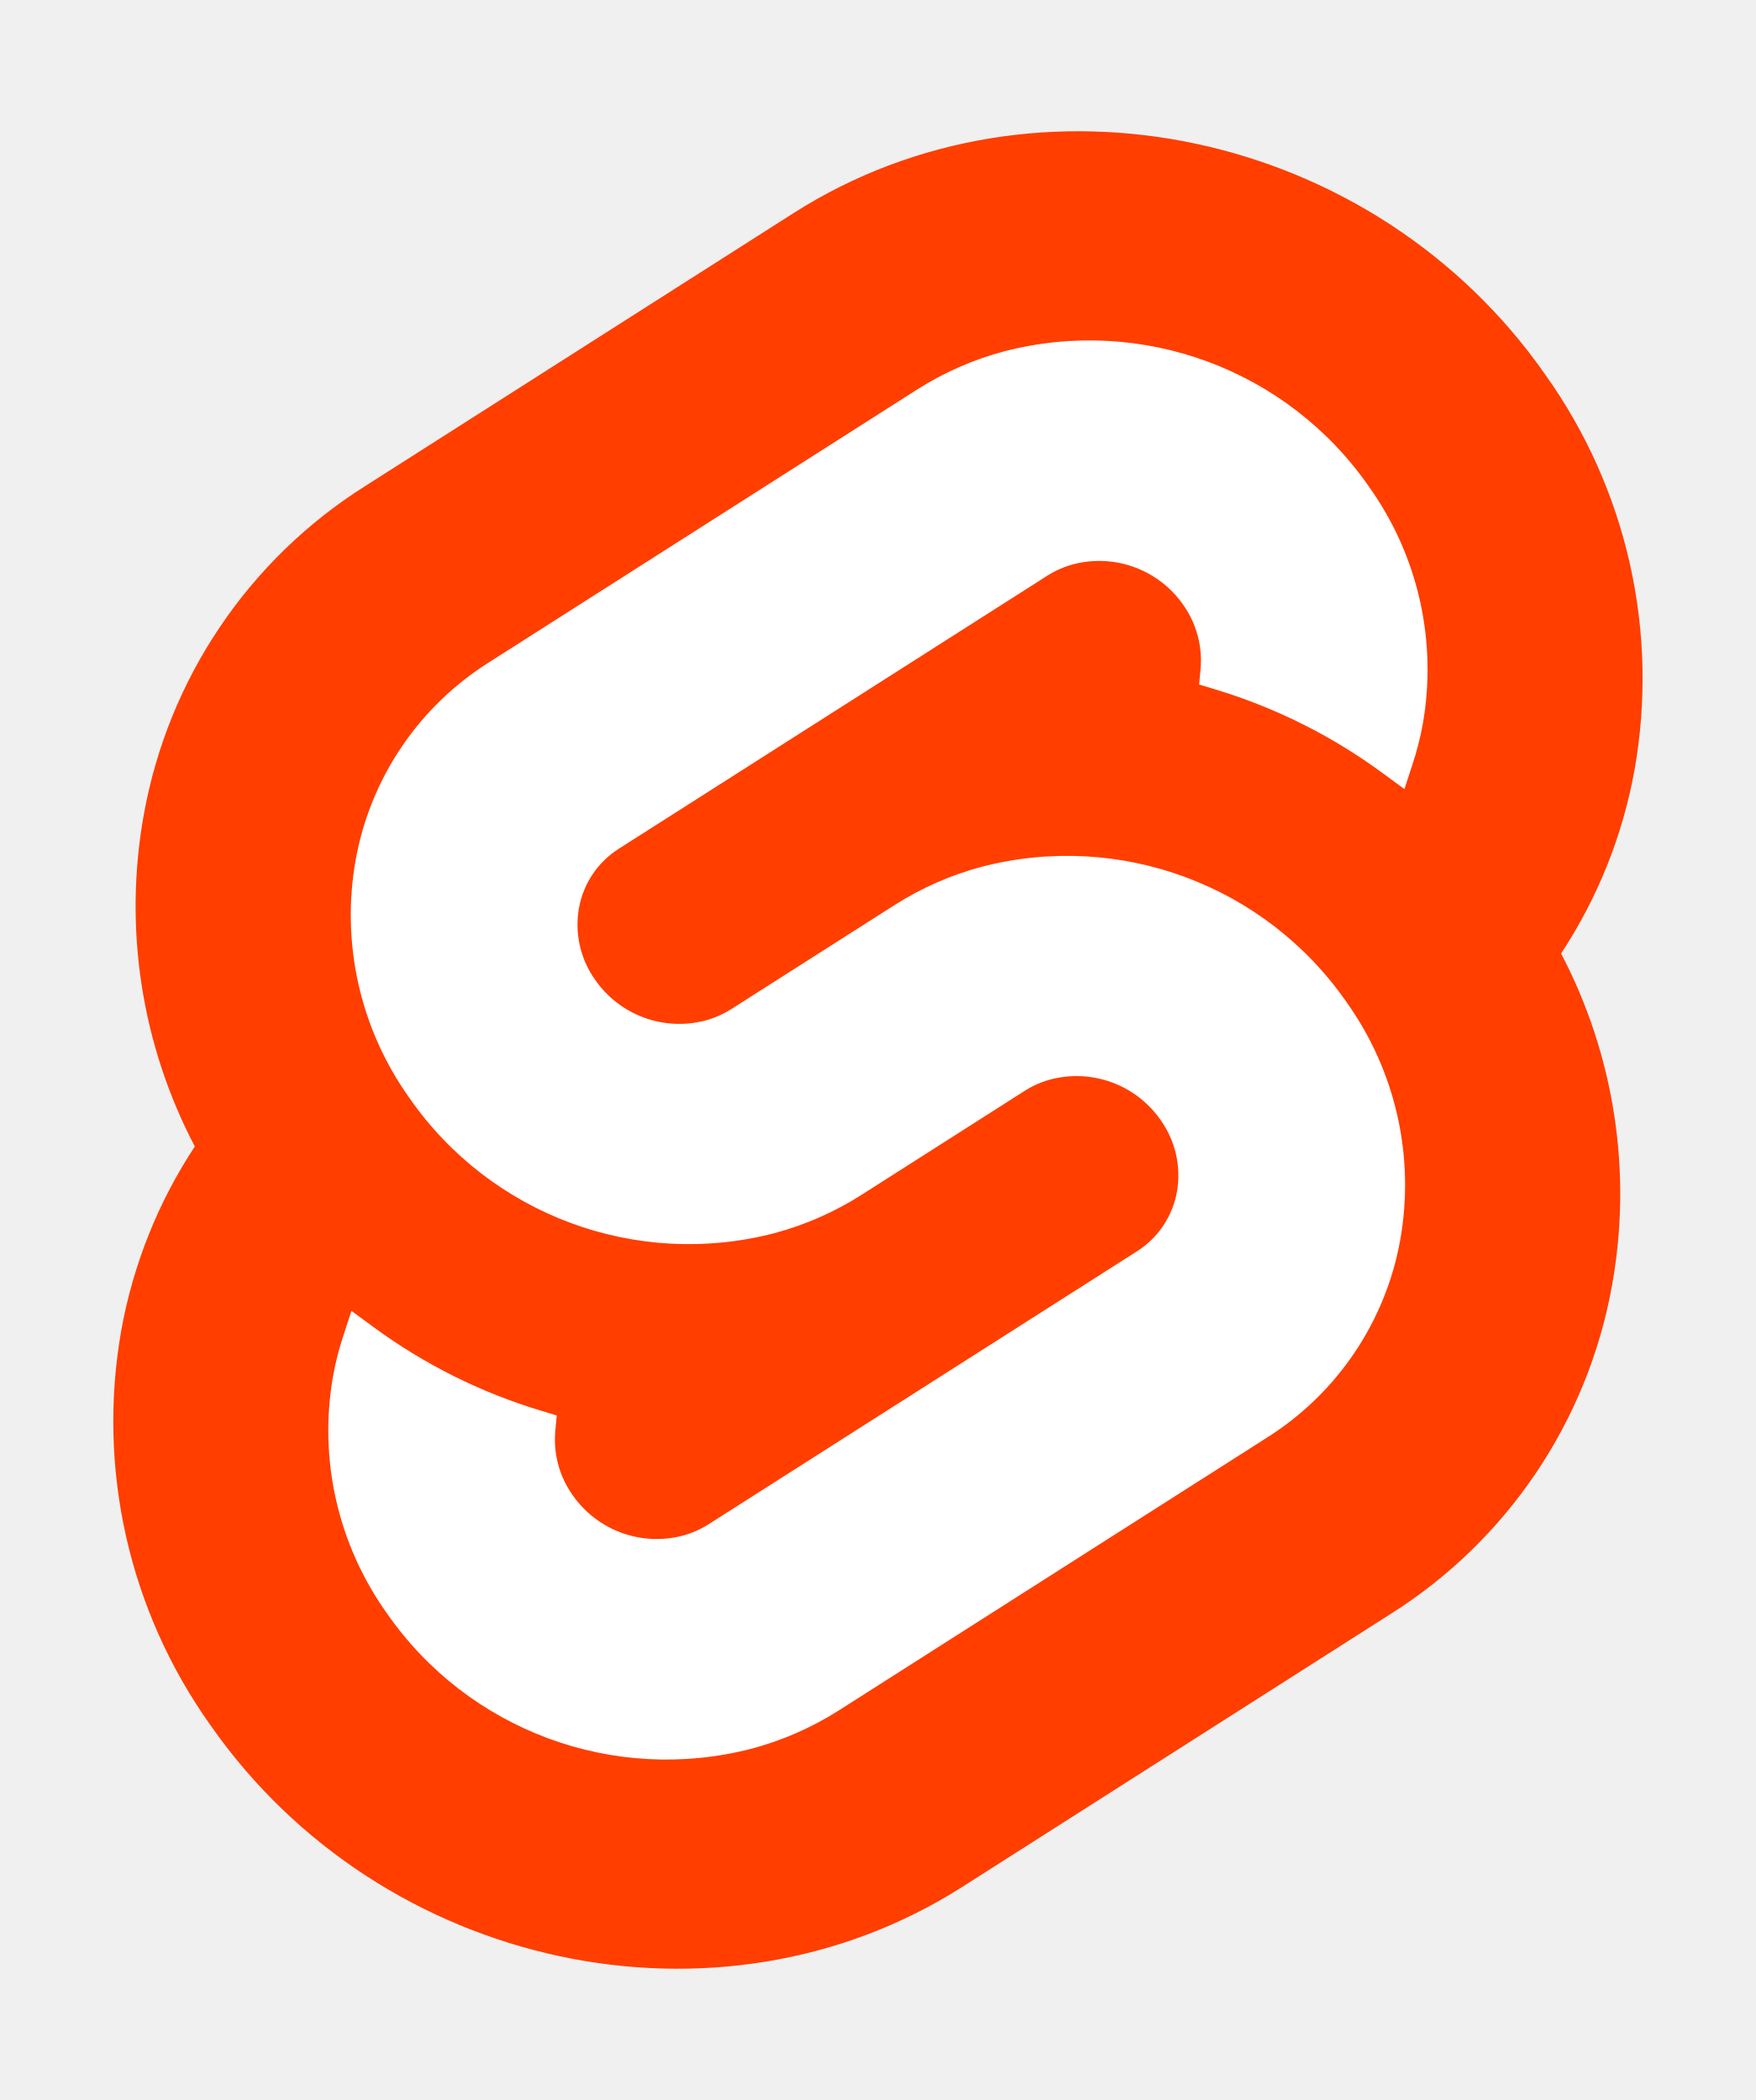
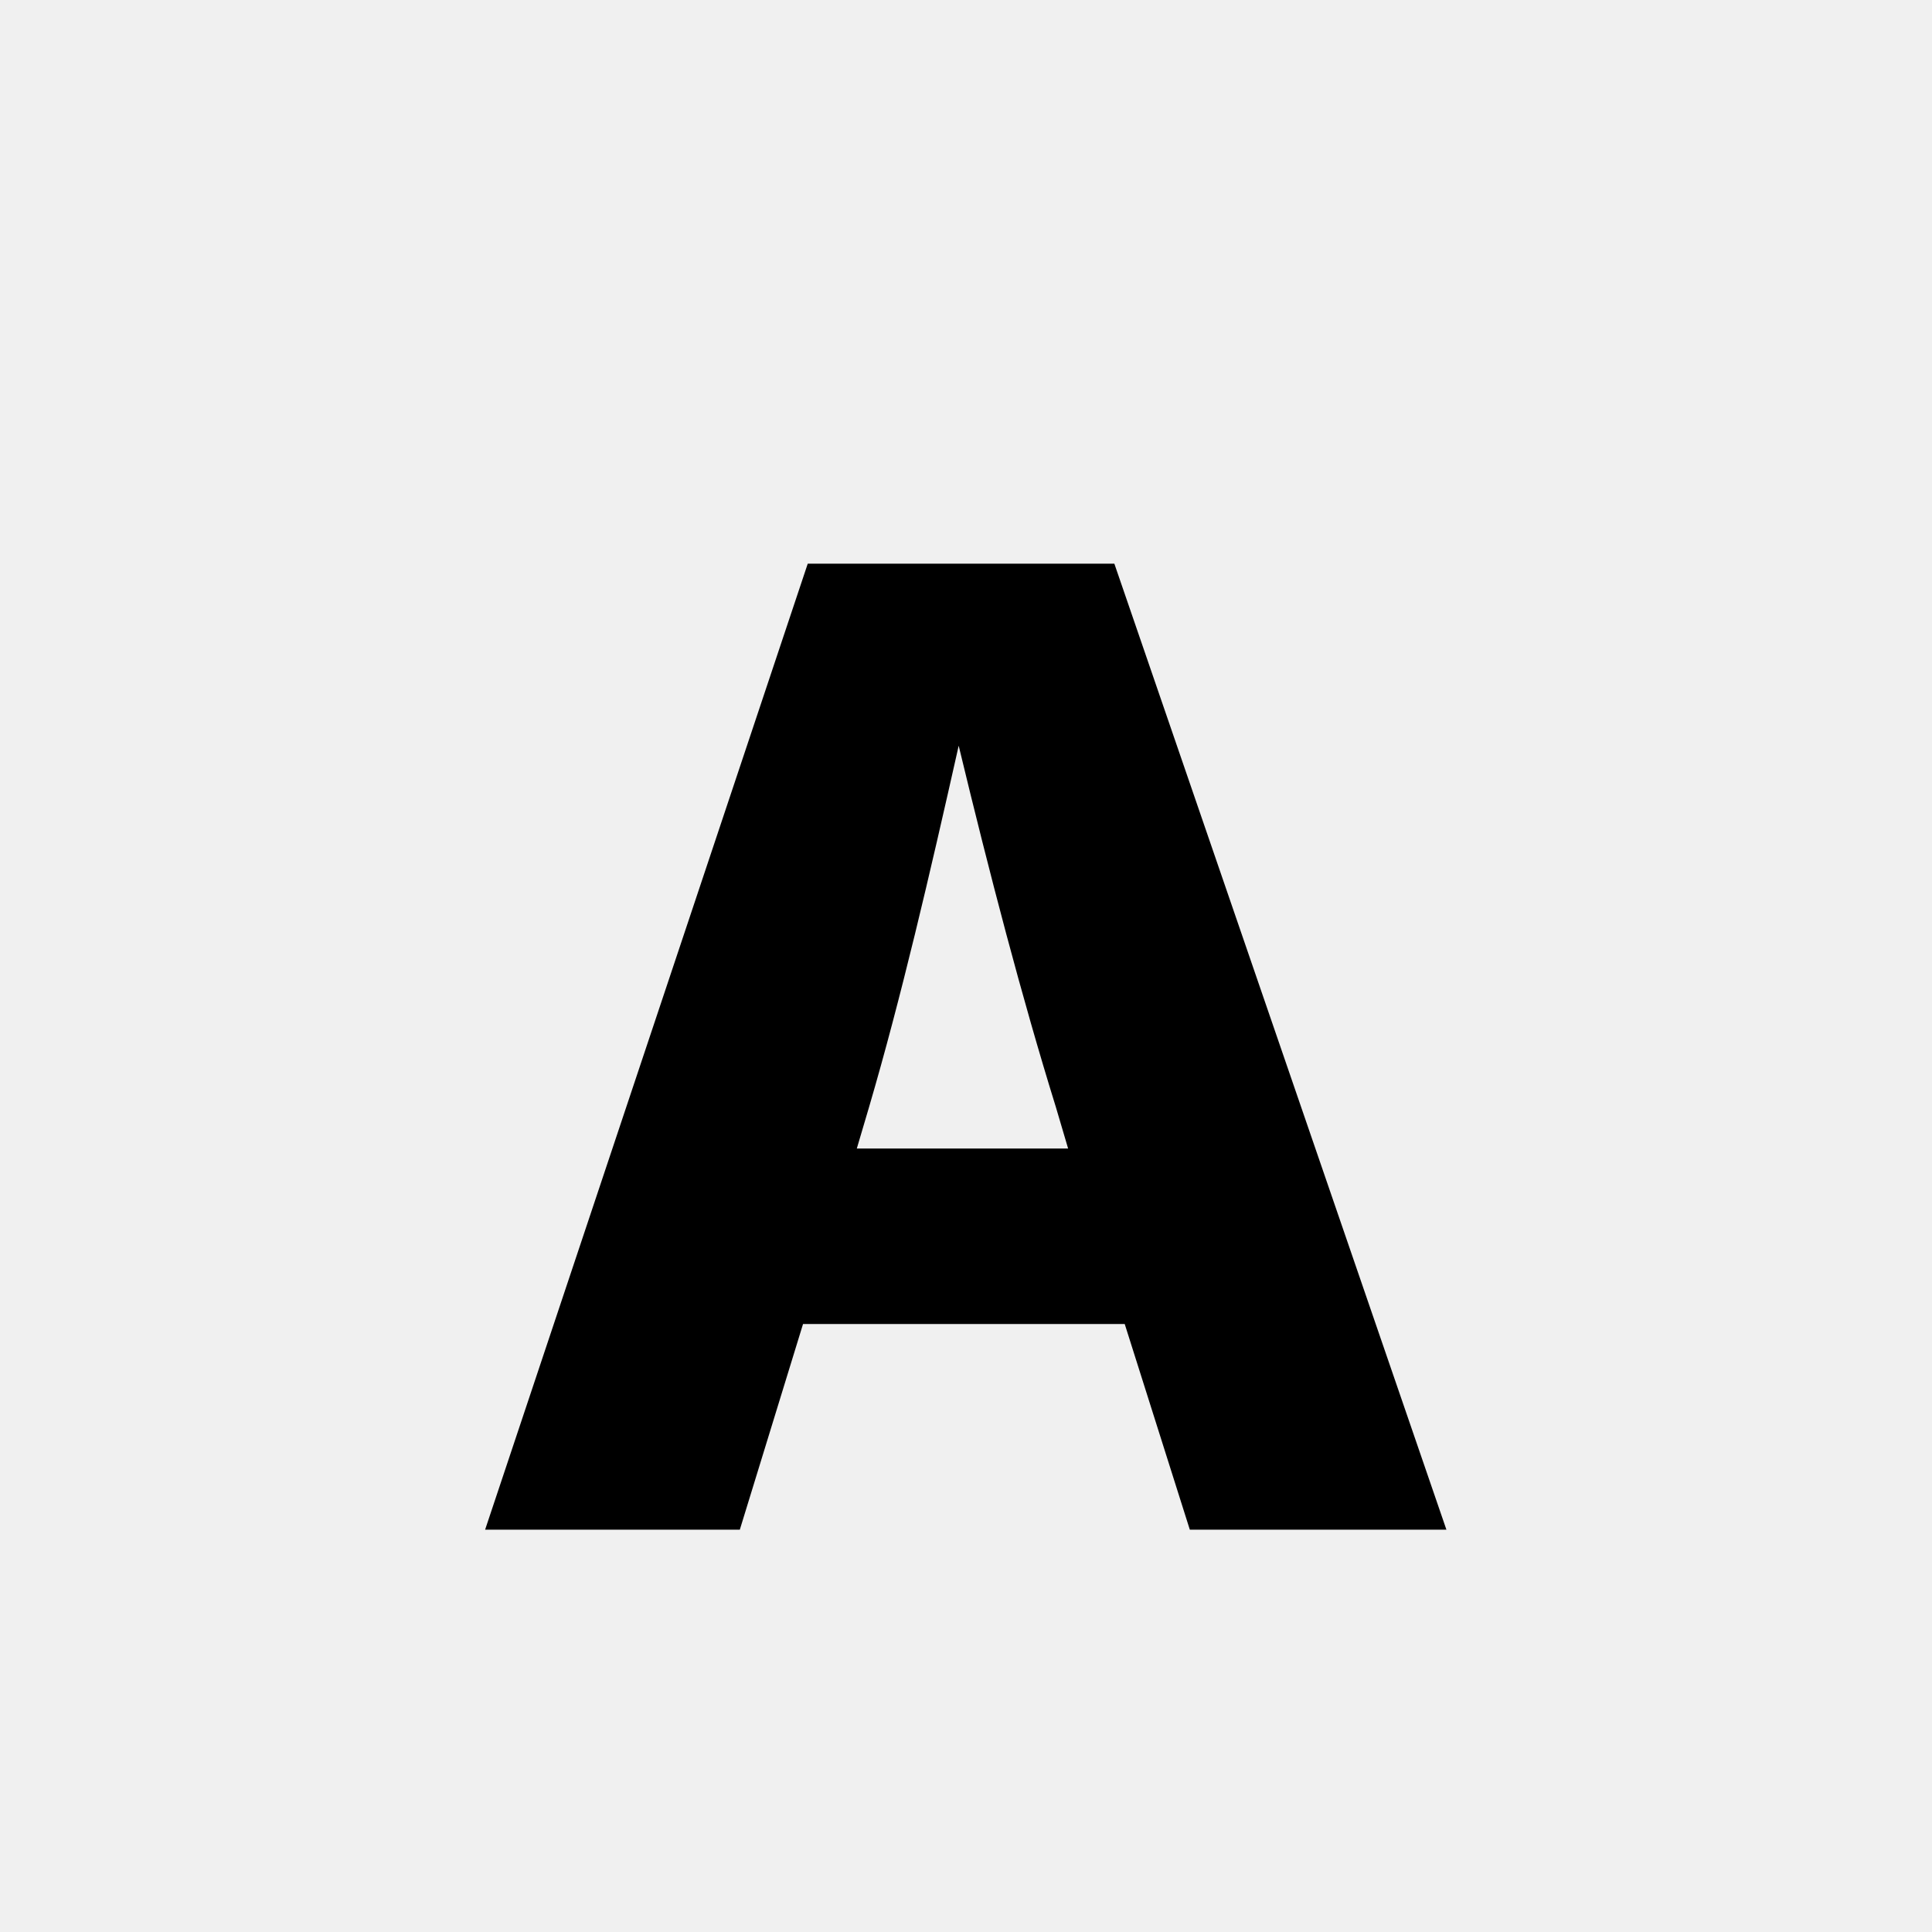
- <svg xmlns="http://www.w3.org/2000/svg" width="107" height="128" viewBox="0 0 107 128">
-   <path d="M94.157 22.819c-10.4-14.885-30.94-19.297-45.792-9.835L22.282 29.608A29.92 29.92 0 0 0 8.764 49.65a31.5 31.5 0 0 0 3.108 20.231 30 30 0 0 0-4.477 11.183 31.9 31.9 0 0 0 5.448 24.116c10.402 14.887 30.942 19.297 45.791 9.835l26.083-16.624A29.92 29.92 0 0 0 98.235 78.35a31.53 31.53 0 0 0-3.105-20.232 30 30 0 0 0 4.474-11.182 31.88 31.88 0 0 0-5.447-24.116" style="fill:#ff3e00" />
-   <path d="M45.817 106.582a20.72 20.72 0 0 1-22.237-8.243 19.17 19.17 0 0 1-3.277-14.503 18 18 0 0 1 .624-2.435l.49-1.498 1.337.981a33.6 33.6 0 0 0 10.203 5.098l.97.294-.09.968a5.85 5.85 0 0 0 1.052 3.878 6.24 6.24 0 0 0 6.695 2.485 5.8 5.8 0 0 0 1.603-.704L69.27 76.28a5.43 5.43 0 0 0 2.45-3.631 5.8 5.8 0 0 0-.987-4.371 6.24 6.24 0 0 0-6.698-2.487 5.7 5.7 0 0 0-1.6.704l-9.953 6.345a19 19 0 0 1-5.296 2.326 20.72 20.72 0 0 1-22.237-8.243 19.17 19.17 0 0 1-3.277-14.502 17.99 17.99 0 0 1 8.13-12.052l26.081-16.623a19 19 0 0 1 5.3-2.329 20.72 20.72 0 0 1 22.237 8.243 19.17 19.17 0 0 1 3.277 14.503 18 18 0 0 1-.624 2.435l-.49 1.498-1.337-.98a33.6 33.6 0 0 0-10.203-5.1l-.97-.294.09-.968a5.86 5.86 0 0 0-1.052-3.878 6.24 6.24 0 0 0-6.696-2.485 5.8 5.8 0 0 0-1.602.704L37.73 51.72a5.42 5.42 0 0 0-2.449 3.63 5.79 5.79 0 0 0 .986 4.372 6.24 6.24 0 0 0 6.698 2.486 5.8 5.8 0 0 0 1.602-.704l9.952-6.342a19 19 0 0 1 5.295-2.328 20.72 20.72 0 0 1 22.237 8.242 19.17 19.17 0 0 1 3.277 14.503 18 18 0 0 1-8.13 12.053l-26.081 16.622a19 19 0 0 1-5.3 2.328" style="fill:#fff" />
+ <svg xmlns="http://www.w3.org/2000/svg" viewBox="0 0 32 32" role="img" aria-label="Aumix">
+   <style>
+ 		text {
+ 			font-family: 'Inter', Inter, system-ui, sans-serif;
+ 			font-size: 22px;
+ 			font-weight: 800;
+ 			text-anchor: middle;
+ 			dominant-baseline: middle;
+ 		}
+ 
+ 		@media (prefers-color-scheme: dark) {
+ 			text {
+ 				fill: #ffffff;
+ 			}
+ 		}
+ 
+ 		@media (prefers-color-scheme: light) {
+ 			text {
+ 				fill: #000000;
+ 			}
+ 		}
+ 	</style>
+   <text x="16" y="17">A</text>
</svg>
